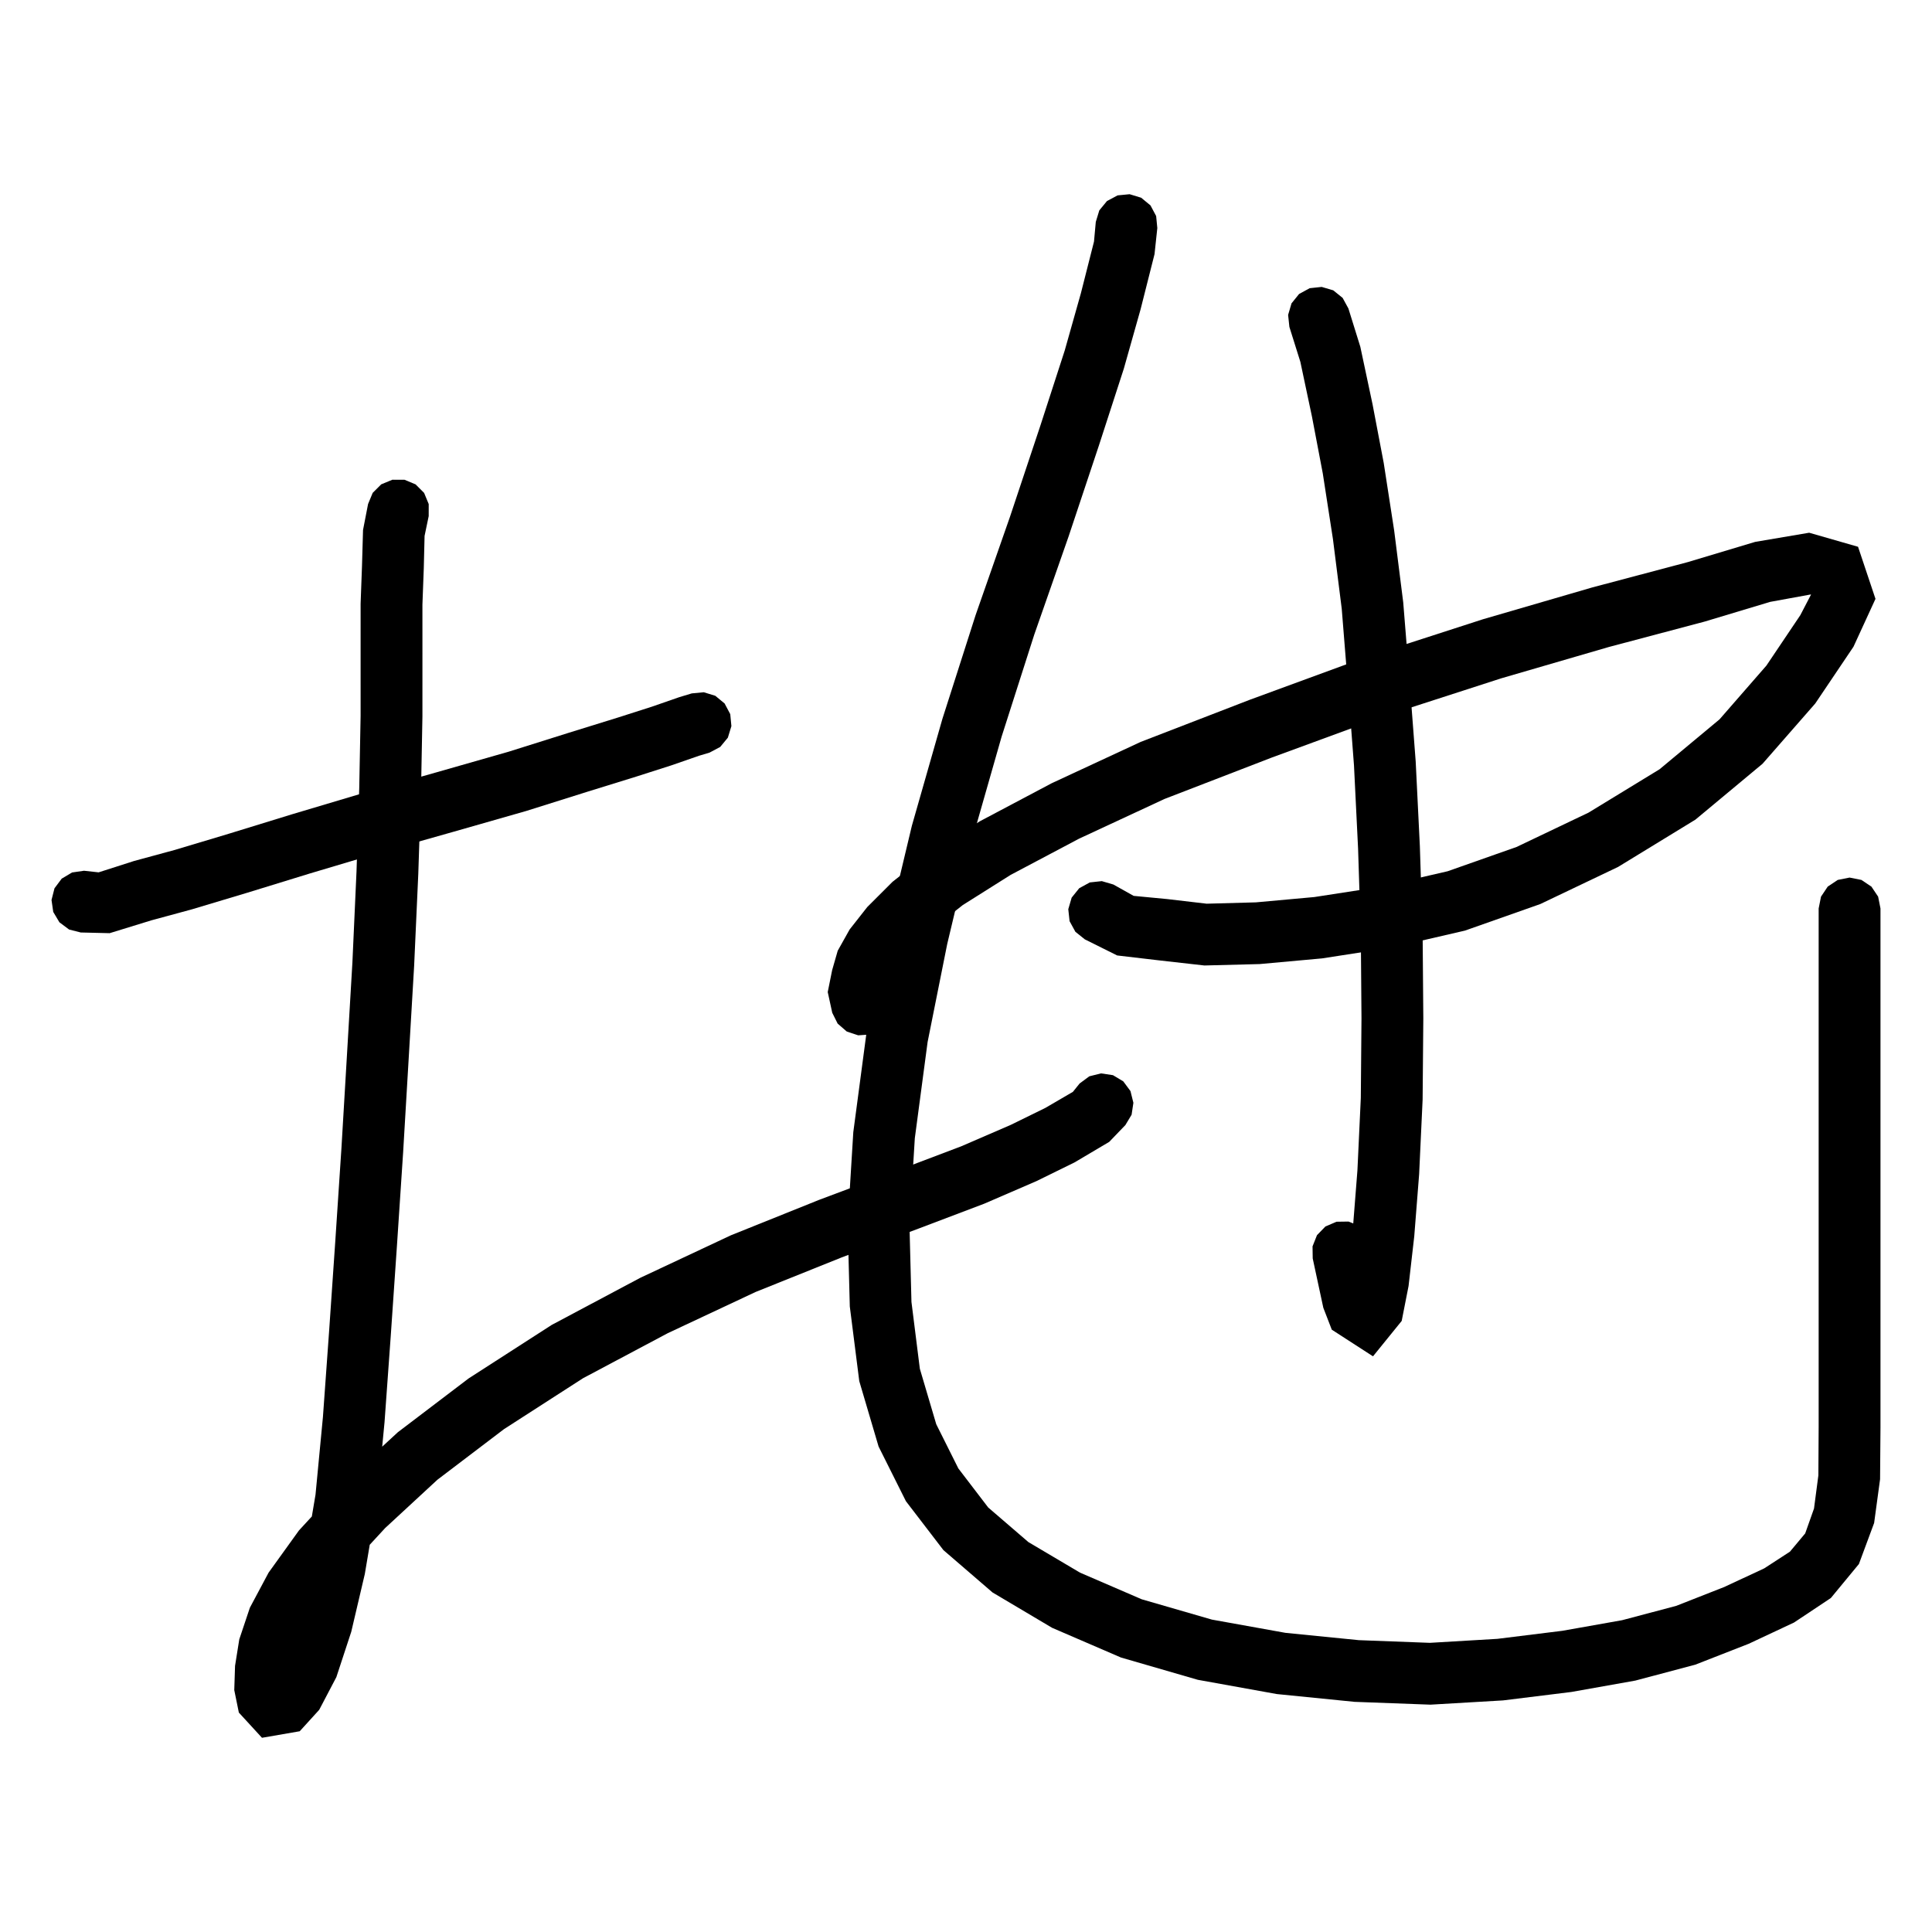
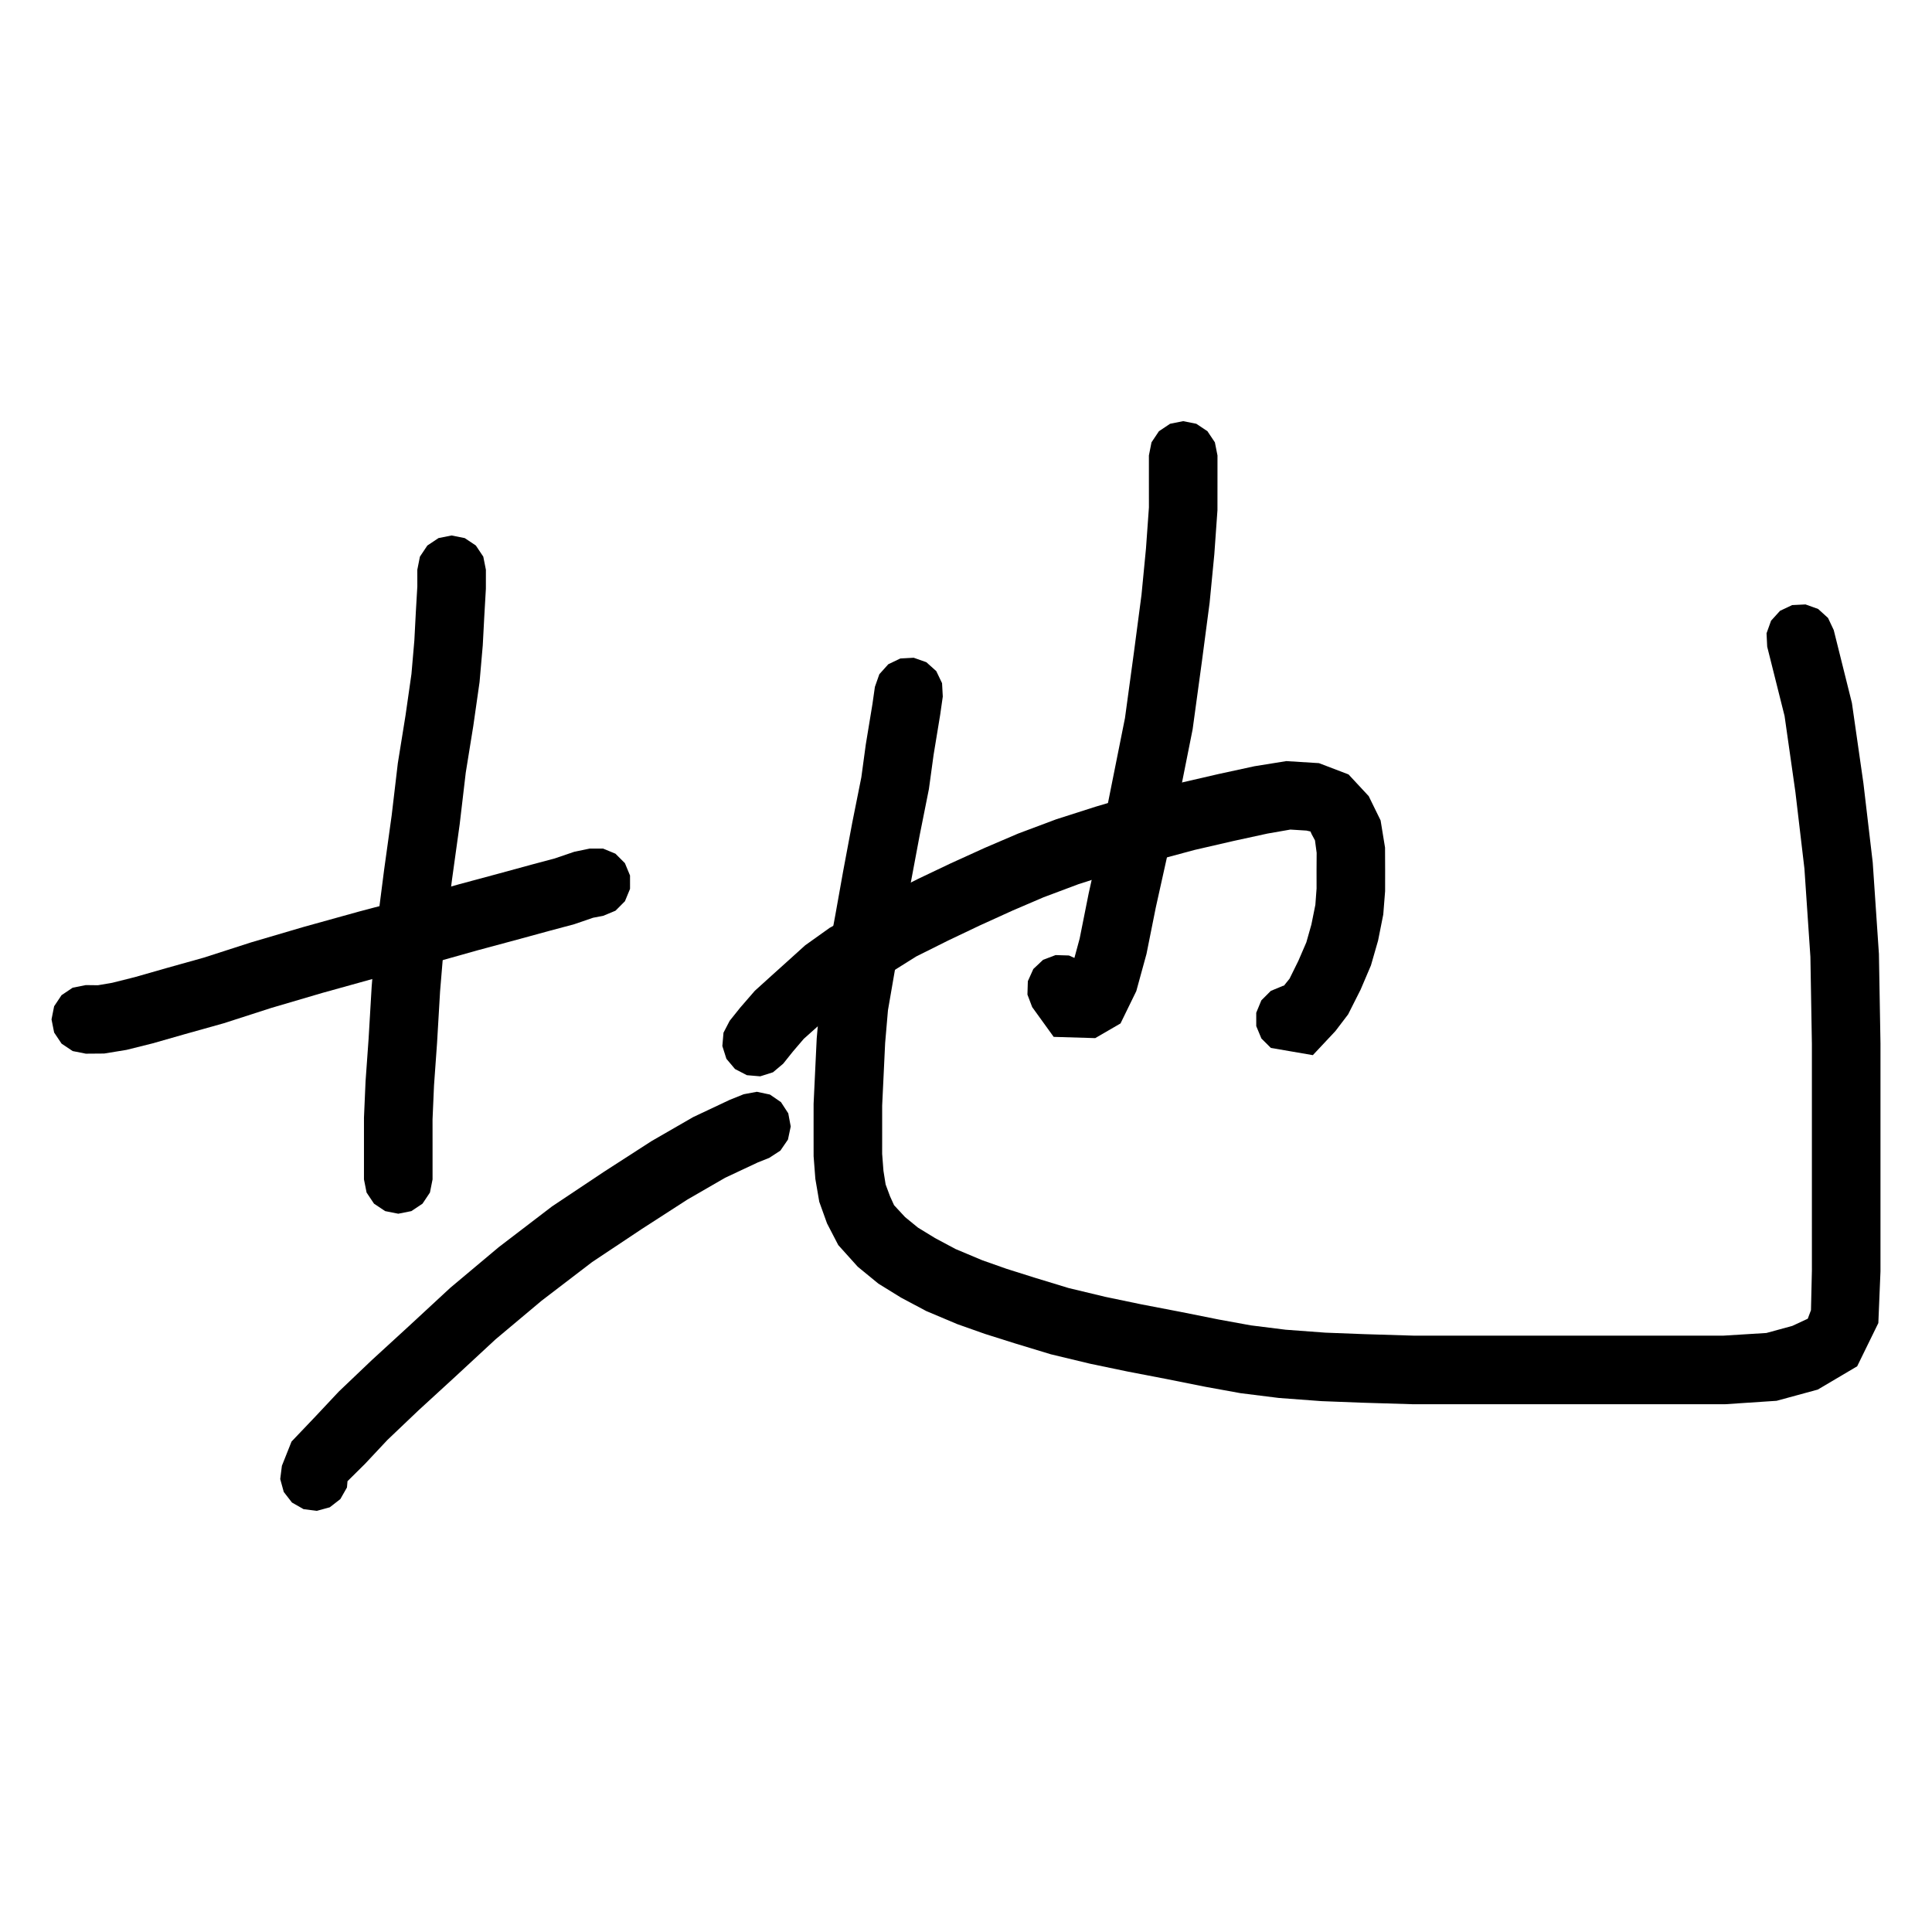
<svg xmlns="http://www.w3.org/2000/svg" viewBox="0 0 300 300" width="300" height="300">
-   <path d="M 12.541 144.796 L 17.03 144.903 L 23.525 142.904 L 29.801 141.202 L 38.404 138.621 L 48.104 135.637 L 59.147 132.345 L 70.428 129.153 L 81.69 125.934 L 91.24 122.93 L 98.82 120.582 L 104.228 118.851 L 108.536 117.356 L 110.175 116.866 L 111.829 115.988 L 113.022 114.544 L 113.571 112.754 L 113.393 110.889 L 112.516 109.235 L 111.071 108.042 L 109.281 107.493 L 107.416 107.671 L 105.5 108.248 L 101.203 109.74 L 95.944 111.422 L 88.377 113.767 L 78.94 116.736 L 67.802 119.918 L 56.469 123.126 L 45.324 126.448 L 35.611 129.437 L 27.146 131.976 L 20.835 133.688 L 15.313 135.458 L 13.046 135.209 L 11.192 135.477 L 9.582 136.435 L 8.461 137.935 L 8 139.75 L 8.268 141.604 L 9.226 143.214 L 10.726 144.335 Z" fill="black" fill-rule="nonzero" />
-   <path d="M 57.154 78.26 L 56.372 82.296 L 56.21 87.9 L 55.995 93.739 L 55.994 101.495 L 55.995 111.153 L 55.783 122.382 L 55.358 135.334 L 54.721 149.46 L 53.869 163.933 L 53.017 178.316 L 52.059 192.801 L 51.1 206.761 L 50.144 220.032 L 48.994 232.081 L 47.232 242.54 L 45.286 250.841 L 43.333 256.813 L 41.516 260.269 L 40.7 261.209 L 44 260.835 L 46.101 262.62 L 45.958 261.839 L 46.05 259.63 L 46.46 256.918 L 47.587 253.513 L 49.802 249.358 L 53.828 243.756 L 59.803 237.278 L 67.919 229.774 L 78.26 221.915 L 90.529 214.012 L 103.689 207.017 L 117.327 200.618 L 130.697 195.25 L 142.596 190.789 L 152.829 186.91 L 160.924 183.41 L 166.85 180.501 L 172.239 177.31 L 174.749 174.699 L 175.714 173.094 L 175.992 171.242 L 175.54 169.424 L 174.426 167.918 L 172.821 166.953 L 170.969 166.675 L 169.151 167.128 L 167.645 168.241 L 166.6 169.541 L 162.317 172.039 L 156.936 174.677 L 149.245 178.004 L 139.211 181.805 L 127.216 186.304 L 113.492 191.817 L 99.396 198.431 L 85.675 205.73 L 72.77 214.04 L 61.777 222.395 L 53.039 230.465 L 46.428 237.64 L 41.706 244.199 L 38.801 249.643 L 37.155 254.559 L 36.498 258.674 L 36.377 262.438 L 37.087 265.925 L 40.681 269.843 L 46.541 268.828 L 49.566 265.501 L 52.229 260.424 L 54.543 253.383 L 56.65 244.403 L 58.515 233.315 L 59.711 220.83 L 60.676 207.434 L 61.637 193.447 L 62.599 178.917 L 63.453 164.499 L 64.308 149.959 L 64.951 135.71 L 65.38 122.635 L 65.594 111.251 L 65.595 101.495 L 65.594 93.891 L 65.806 88.209 L 65.928 83.217 L 66.568 80.142 L 66.57 78.27 L 65.855 76.538 L 64.532 75.213 L 62.803 74.494 L 60.93 74.492 L 59.199 75.207 L 57.873 76.53 Z" fill="black" fill-rule="nonzero" />
-   <path d="M 138.494 154.74 L 138.13 154.047 L 138.511 153.041 L 138.925 151.363 L 139.847 149.759 L 141.801 147.27 L 144.917 144.148 L 149.5 140.537 L 156.938 135.85 L 167.561 130.227 L 180.847 124.053 L 197.528 117.615 L 215.431 111.046 L 233.09 105.336 L 249.822 100.465 L 264.705 96.517 L 274.864 93.46 L 281.1 92.321 L 282.363 92.273 L 281.789 91.223 L 279.553 95.523 L 274.288 103.351 L 267.005 111.703 L 257.692 119.454 L 246.666 126.185 L 235.489 131.517 L 224.787 135.288 L 214.124 137.744 L 204.099 139.292 L 195.012 140.118 L 187.373 140.326 L 181.222 139.605 L 176.032 139.11 L 172.884 137.347 L 171.087 136.821 L 169.225 137.023 L 167.582 137.923 L 166.408 139.382 L 165.882 141.18 L 166.085 143.042 L 166.984 144.685 L 168.443 145.858 L 173.473 148.362 L 180.159 149.147 L 187.022 149.92 L 195.597 149.7 L 205.284 148.819 L 215.953 147.168 L 227.477 144.504 L 239.175 140.381 L 251.252 134.619 L 263.267 127.27 L 273.688 118.595 L 281.871 109.239 L 287.807 100.426 L 291.224 92.993 L 288.516 84.903 L 280.926 82.722 L 272.549 84.143 L 262.12 87.272 L 247.242 91.218 L 230.267 96.16 L 212.298 101.971 L 194.148 108.629 L 177.121 115.205 L 163.313 121.618 L 152.175 127.515 L 144.039 132.641 L 138.596 136.923 L 134.671 140.842 L 131.932 144.327 L 130.081 147.629 L 129.215 150.644 L 128.53 154.047 L 129.232 157.266 L 130.068 158.942 L 131.481 160.171 L 133.258 160.765 L 135.126 160.634 L 136.802 159.798 L 138.031 158.384 L 138.625 156.608 Z" fill="black" fill-rule="nonzero" />
-   <path d="M 200.216 50.765 L 201.921 56.195 L 203.719 64.681 L 205.4 73.505 L 206.978 83.707 L 208.343 94.517 L 209.293 106.35 L 210.247 118.861 L 210.882 131.77 L 211.306 145.006 L 211.411 158.136 L 211.306 170.488 L 210.78 181.737 L 210.046 191.073 L 209.222 198.295 L 208.368 202.683 L 211.117 201.238 L 215.385 202.177 L 214.779 200.671 L 213.225 193.398 L 212.483 191.678 L 211.139 190.374 L 209.398 189.683 L 207.526 189.71 L 205.806 190.452 L 204.501 191.796 L 203.81 193.537 L 203.838 195.41 L 205.484 203.07 L 206.798 206.471 L 213.199 210.61 L 217.655 205.112 L 218.721 199.687 L 219.604 191.975 L 220.363 182.323 L 220.903 170.745 L 221.012 158.136 L 220.904 144.813 L 220.474 131.381 L 219.829 118.263 L 218.864 105.601 L 217.893 93.539 L 216.485 82.376 L 214.863 71.884 L 213.131 62.787 L 211.231 53.85 L 209.38 47.902 L 208.483 46.258 L 207.025 45.082 L 205.228 44.553 L 203.366 44.752 L 201.722 45.649 L 200.546 47.106 L 200.017 48.903 Z" fill="black" fill-rule="nonzero" />
-   <path d="M 170.154 34.456 L 169.875 37.515 L 167.841 45.529 L 165.327 54.435 L 161.518 66.18 L 156.842 80.209 L 151.498 95.492 L 146.336 111.625 L 141.594 128.224 L 137.708 144.52 L 134.568 160.227 L 132.5 175.798 L 131.624 190.039 L 131.956 202.86 L 133.427 214.458 L 136.427 224.619 L 140.673 233.109 L 146.49 240.698 L 154.119 247.275 L 163.378 252.769 L 174.066 257.38 L 185.997 260.839 L 198.264 263.052 L 210.334 264.261 L 222.124 264.699 L 233.391 264.039 L 244.016 262.726 L 253.936 260.96 L 263.242 258.49 L 271.536 255.247 L 278.576 251.946 L 284.297 248.136 L 288.65 242.861 L 291.014 236.487 L 291.937 229.688 L 292 221.619 L 292 212.324 L 292 202.084 L 292 190.99 L 292 178.937 L 292 166.67 L 292 154.047 L 292 141.069 L 291.635 139.232 L 290.594 137.675 L 289.037 136.634 L 287.2 136.269 L 285.363 136.634 L 283.806 137.675 L 282.765 139.232 L 282.4 141.069 L 282.4 154.047 L 282.4 166.67 L 282.4 178.937 L 282.4 190.99 L 282.4 202.084 L 282.4 212.324 L 282.4 221.589 L 282.356 229.094 L 281.679 234.243 L 280.309 238.109 L 277.942 240.94 L 273.957 243.53 L 267.77 246.416 L 260.276 249.36 L 251.876 251.584 L 242.595 253.231 L 232.526 254.478 L 222.032 255.099 L 210.996 254.683 L 199.598 253.545 L 188.184 251.491 L 177.289 248.337 L 167.71 244.201 L 159.688 239.455 L 153.45 234.085 L 148.814 228.021 L 145.379 221.15 L 142.833 212.537 L 141.53 202.161 L 141.222 190.235 L 142.053 176.742 L 144.038 161.805 L 147.085 146.579 L 150.88 130.66 L 155.524 114.406 L 160.602 98.537 L 165.926 83.314 L 170.636 69.182 L 174.507 57.246 L 177.113 48.018 L 179.275 39.463 L 179.707 35.411 L 179.526 33.547 L 178.646 31.894 L 177.2 30.703 L 175.408 30.157 L 173.544 30.338 L 171.891 31.218 L 170.701 32.664 Z" fill="black" fill-rule="nonzero" />
+   <path d="M 13.325 163.615 L 16.174 163.593 L 19.647 163.024 L 23.708 162.011 L 28.736 160.574 L 34.752 158.889 L 42.108 156.516 L 50.051 154.18 L 58.503 151.832 L 66.556 149.701 L 74.144 147.567 L 80.274 145.917 L 85.478 144.497 L 89.174 143.509 L 92.099 142.505 L 93.653 142.212 L 95.571 141.415 L 97.039 139.944 L 97.832 138.023 L 97.83 135.946 L 97.033 134.027 L 95.562 132.559 L 93.642 131.766 L 91.564 131.768 L 89.173 132.264 L 86.103 133.311 L 82.699 134.216 L 77.49 135.637 L 71.312 137.3 L 63.754 139.426 L 55.713 141.554 L 47.125 143.94 L 38.976 146.337 L 31.658 148.698 L 25.84 150.326 L 20.929 151.729 L 17.416 152.61 L 15.21 152.987 L 13.325 152.965 L 11.287 153.37 L 9.56 154.525 L 8.405 156.252 L 8 158.29 L 8.405 160.328 L 9.56 162.055 L 11.287 163.21 Z" fill="black" fill-rule="nonzero" />
+   <path d="M 64.8 88.473 L 64.803 91.051 L 64.571 95.044 L 64.34 99.454 L 63.89 104.655 L 62.968 111.1 L 61.774 118.51 L 60.82 126.608 L 59.64 135.103 L 58.44 144.472 L 57.714 153.177 L 57.238 161.261 L 56.763 167.917 L 56.518 173.537 L 56.517 177.46 L 56.517 180.773 L 56.517 183.14 L 56.922 185.178 L 58.076 186.905 L 59.804 188.06 L 61.842 188.465 L 63.879 188.06 L 65.607 186.905 L 66.761 185.178 L 67.167 183.14 L 67.167 180.773 L 67.167 177.46 L 67.165 173.81 L 67.394 168.543 L 67.866 161.946 L 68.336 153.936 L 69.03 145.601 L 70.197 136.51 L 71.383 127.966 L 72.323 119.97 L 73.496 112.706 L 74.467 105.899 L 74.963 100.213 L 75.205 95.629 L 75.447 91.418 L 75.45 88.473 L 75.045 86.436 L 73.89 84.708 L 72.163 83.554 L 70.125 83.148 L 68.087 83.554 L 66.36 84.708 L 65.205 86.436 Z" fill="black" fill-rule="nonzero" />
+   <path d="M 53.877 230.974 L 53.959 230.001 L 56.698 227.289 L 60.164 223.589 L 65.002 218.983 L 70.657 213.799 L 76.955 207.966 L 84.102 201.971 L 91.923 195.989 L 99.553 190.905 L 106.755 186.258 L 112.606 182.88 L 117.678 180.499 L 119.436 179.801 L 121.177 178.668 L 122.353 176.954 L 122.783 174.922 L 122.402 172.879 L 121.269 171.138 L 119.556 169.962 L 117.523 169.532 L 115.481 169.913 L 113.294 170.793 L 107.638 173.46 L 101.182 177.182 L 93.71 182.001 L 85.72 187.331 L 77.448 193.655 L 69.922 199.968 L 63.44 205.968 L 57.735 211.197 L 52.633 216.058 L 48.998 219.931 L 45.269 223.845 L 43.773 227.606 L 43.513 229.668 L 44.062 231.671 L 45.336 233.313 L 47.141 234.342 L 49.202 234.602 L 51.206 234.053 L 52.848 232.779 Z" fill="black" fill-rule="nonzero" />
+   <path d="M 121.616 165.167 L 123.127 163.277 L 124.807 161.311 L 126.937 159.408 L 129.314 157.269 L 131.672 155.111 L 134.481 153.102 L 138.618 150.81 L 142.281 148.514 L 147.248 146.035 L 152.127 143.712 L 157.241 141.387 L 162.036 139.331 L 167.484 137.288 L 173.221 135.453 L 179.495 133.594 L 185.49 131.979 L 191.518 130.589 L 196.815 129.436 L 200.368 128.816 L 202.872 128.973 L 203.491 129.114 L 203.671 129.53 L 204.191 130.494 L 204.449 132.428 L 204.433 135.097 L 204.437 137.969 L 204.25 140.497 L 203.635 143.551 L 202.85 146.322 L 201.615 149.184 L 200.24 151.971 L 198.9 153.638 L 199.094 154.316 L 203.245 153.859 L 201.325 153.066 L 199.247 153.068 L 197.329 153.866 L 195.861 155.336 L 195.068 157.257 L 195.07 159.334 L 195.867 161.253 L 197.338 162.721 L 203.856 163.842 L 207.364 160.102 L 209.337 157.509 L 211.275 153.669 L 212.88 149.904 L 213.988 146.049 L 214.793 142.003 L 215.079 138.378 L 215.083 135.097 L 215.068 131.612 L 214.379 127.393 L 212.532 123.623 L 209.399 120.253 L 204.811 118.501 L 199.742 118.184 L 194.775 118.984 L 189.185 120.198 L 182.907 121.647 L 176.595 123.346 L 170.089 125.274 L 163.993 127.226 L 158.081 129.443 L 152.936 131.646 L 147.636 134.055 L 142.575 136.465 L 137.129 139.193 L 133.218 141.63 L 128.836 144.071 L 125.019 146.795 L 122.169 149.371 L 119.813 151.492 L 117.209 153.849 L 114.945 156.459 L 113.3 158.514 L 112.344 160.358 L 112.166 162.428 L 112.794 164.409 L 114.132 165.998 L 115.976 166.955 L 118.046 167.132 L 120.027 166.505 Z" fill="black" fill-rule="nonzero" />
+   <path d="M 178.4 70.723 L 178.4 73.879 L 178.404 78.792 L 177.946 85.184 L 177.252 92.357 L 176.081 101.255 L 174.686 111.501 L 172.823 120.799 L 170.941 130.213 L 169.049 138.725 L 167.65 145.733 L 166.394 150.372 L 165.532 152.452 L 166.618 151.122 L 169.913 152.418 L 169.307 150.734 L 167.883 149.221 L 165.989 148.368 L 163.912 148.305 L 161.969 149.041 L 160.456 150.465 L 159.603 152.359 L 159.54 154.436 L 160.276 156.379 L 163.615 161.006 L 170.065 161.198 L 173.992 158.921 L 176.442 153.902 L 178.027 148.127 L 179.467 140.935 L 181.362 132.407 L 183.267 122.888 L 185.191 113.252 L 186.636 102.671 L 187.831 93.583 L 188.558 86.083 L 189.046 79.221 L 189.05 73.879 L 189.05 70.723 L 188.645 68.686 L 187.49 66.958 L 185.763 65.804 L 183.725 65.398 L 181.687 65.804 L 179.96 66.958 L 178.805 68.686 Z" fill="black" fill-rule="nonzero" />
+   <path d="M 135.854 106.654 L 135.471 109.337 L 134.44 115.601 L 133.748 120.699 L 132.347 127.695 L 130.917 135.32 L 129.733 141.954 L 128.546 148.361 L 127.328 155.45 L 126.819 161.241 L 126.576 166.32 L 126.335 171.407 L 126.333 175.803 L 126.337 179.543 L 126.608 183.064 L 127.216 186.614 L 128.421 189.971 L 130.165 193.335 L 133.193 196.699 L 136.39 199.319 L 139.903 201.49 L 143.828 203.578 L 148.662 205.616 L 152.931 207.125 L 157.537 208.58 L 163.163 210.29 L 169.305 211.766 L 175.107 212.975 L 181.28 214.162 L 187.22 215.35 L 192.627 216.331 L 198.589 217.076 L 205.197 217.567 L 211.471 217.809 L 219.389 218.048 L 228.928 218.048 L 238.632 218.048 L 247.625 218.048 L 258.038 218.048 L 267.89 218.046 L 275.873 217.515 L 282.263 215.774 L 288.381 212.157 L 291.668 205.442 L 292 197.413 L 292 187.163 L 292 175.567 L 292 162.03 L 291.758 148.123 L 290.795 133.905 L 289.352 121.629 L 287.564 109.154 L 284.741 97.832 L 283.854 95.953 L 282.315 94.557 L 280.359 93.856 L 278.284 93.957 L 276.405 94.845 L 275.009 96.384 L 274.308 98.34 L 274.409 100.415 L 277.108 111.181 L 278.791 123.005 L 280.189 134.869 L 281.118 148.577 L 281.35 162.123 L 281.35 175.567 L 281.35 187.163 L 281.351 197.267 L 281.208 203.439 L 280.709 204.77 L 278.307 205.886 L 274.284 206.985 L 267.594 207.4 L 258.038 207.398 L 247.625 207.398 L 238.632 207.398 L 228.928 207.398 L 219.535 207.399 L 211.832 207.165 L 205.799 206.934 L 199.628 206.477 L 194.229 205.802 L 189.223 204.89 L 183.33 203.711 L 177.196 202.532 L 171.638 201.374 L 165.947 200.01 L 160.686 198.406 L 156.299 197.022 L 152.522 195.69 L 148.362 193.942 L 145.187 192.243 L 142.546 190.628 L 140.537 188.987 L 138.831 187.145 L 138.209 185.776 L 137.521 183.926 L 137.182 181.796 L 136.98 179.163 L 136.983 175.803 L 136.982 171.68 L 137.214 166.827 L 137.444 161.966 L 137.882 156.87 L 139.03 150.233 L 140.211 143.859 L 141.393 137.24 L 142.803 129.719 L 144.242 122.515 L 144.97 117.199 L 145.99 110.998 L 146.396 108.16 L 146.283 106.085 L 145.385 104.212 L 143.838 102.825 L 141.878 102.135 L 139.803 102.248 L 137.93 103.147 L 136.543 104.694 Z" fill="black" fill-rule="nonzero" />
</svg>
